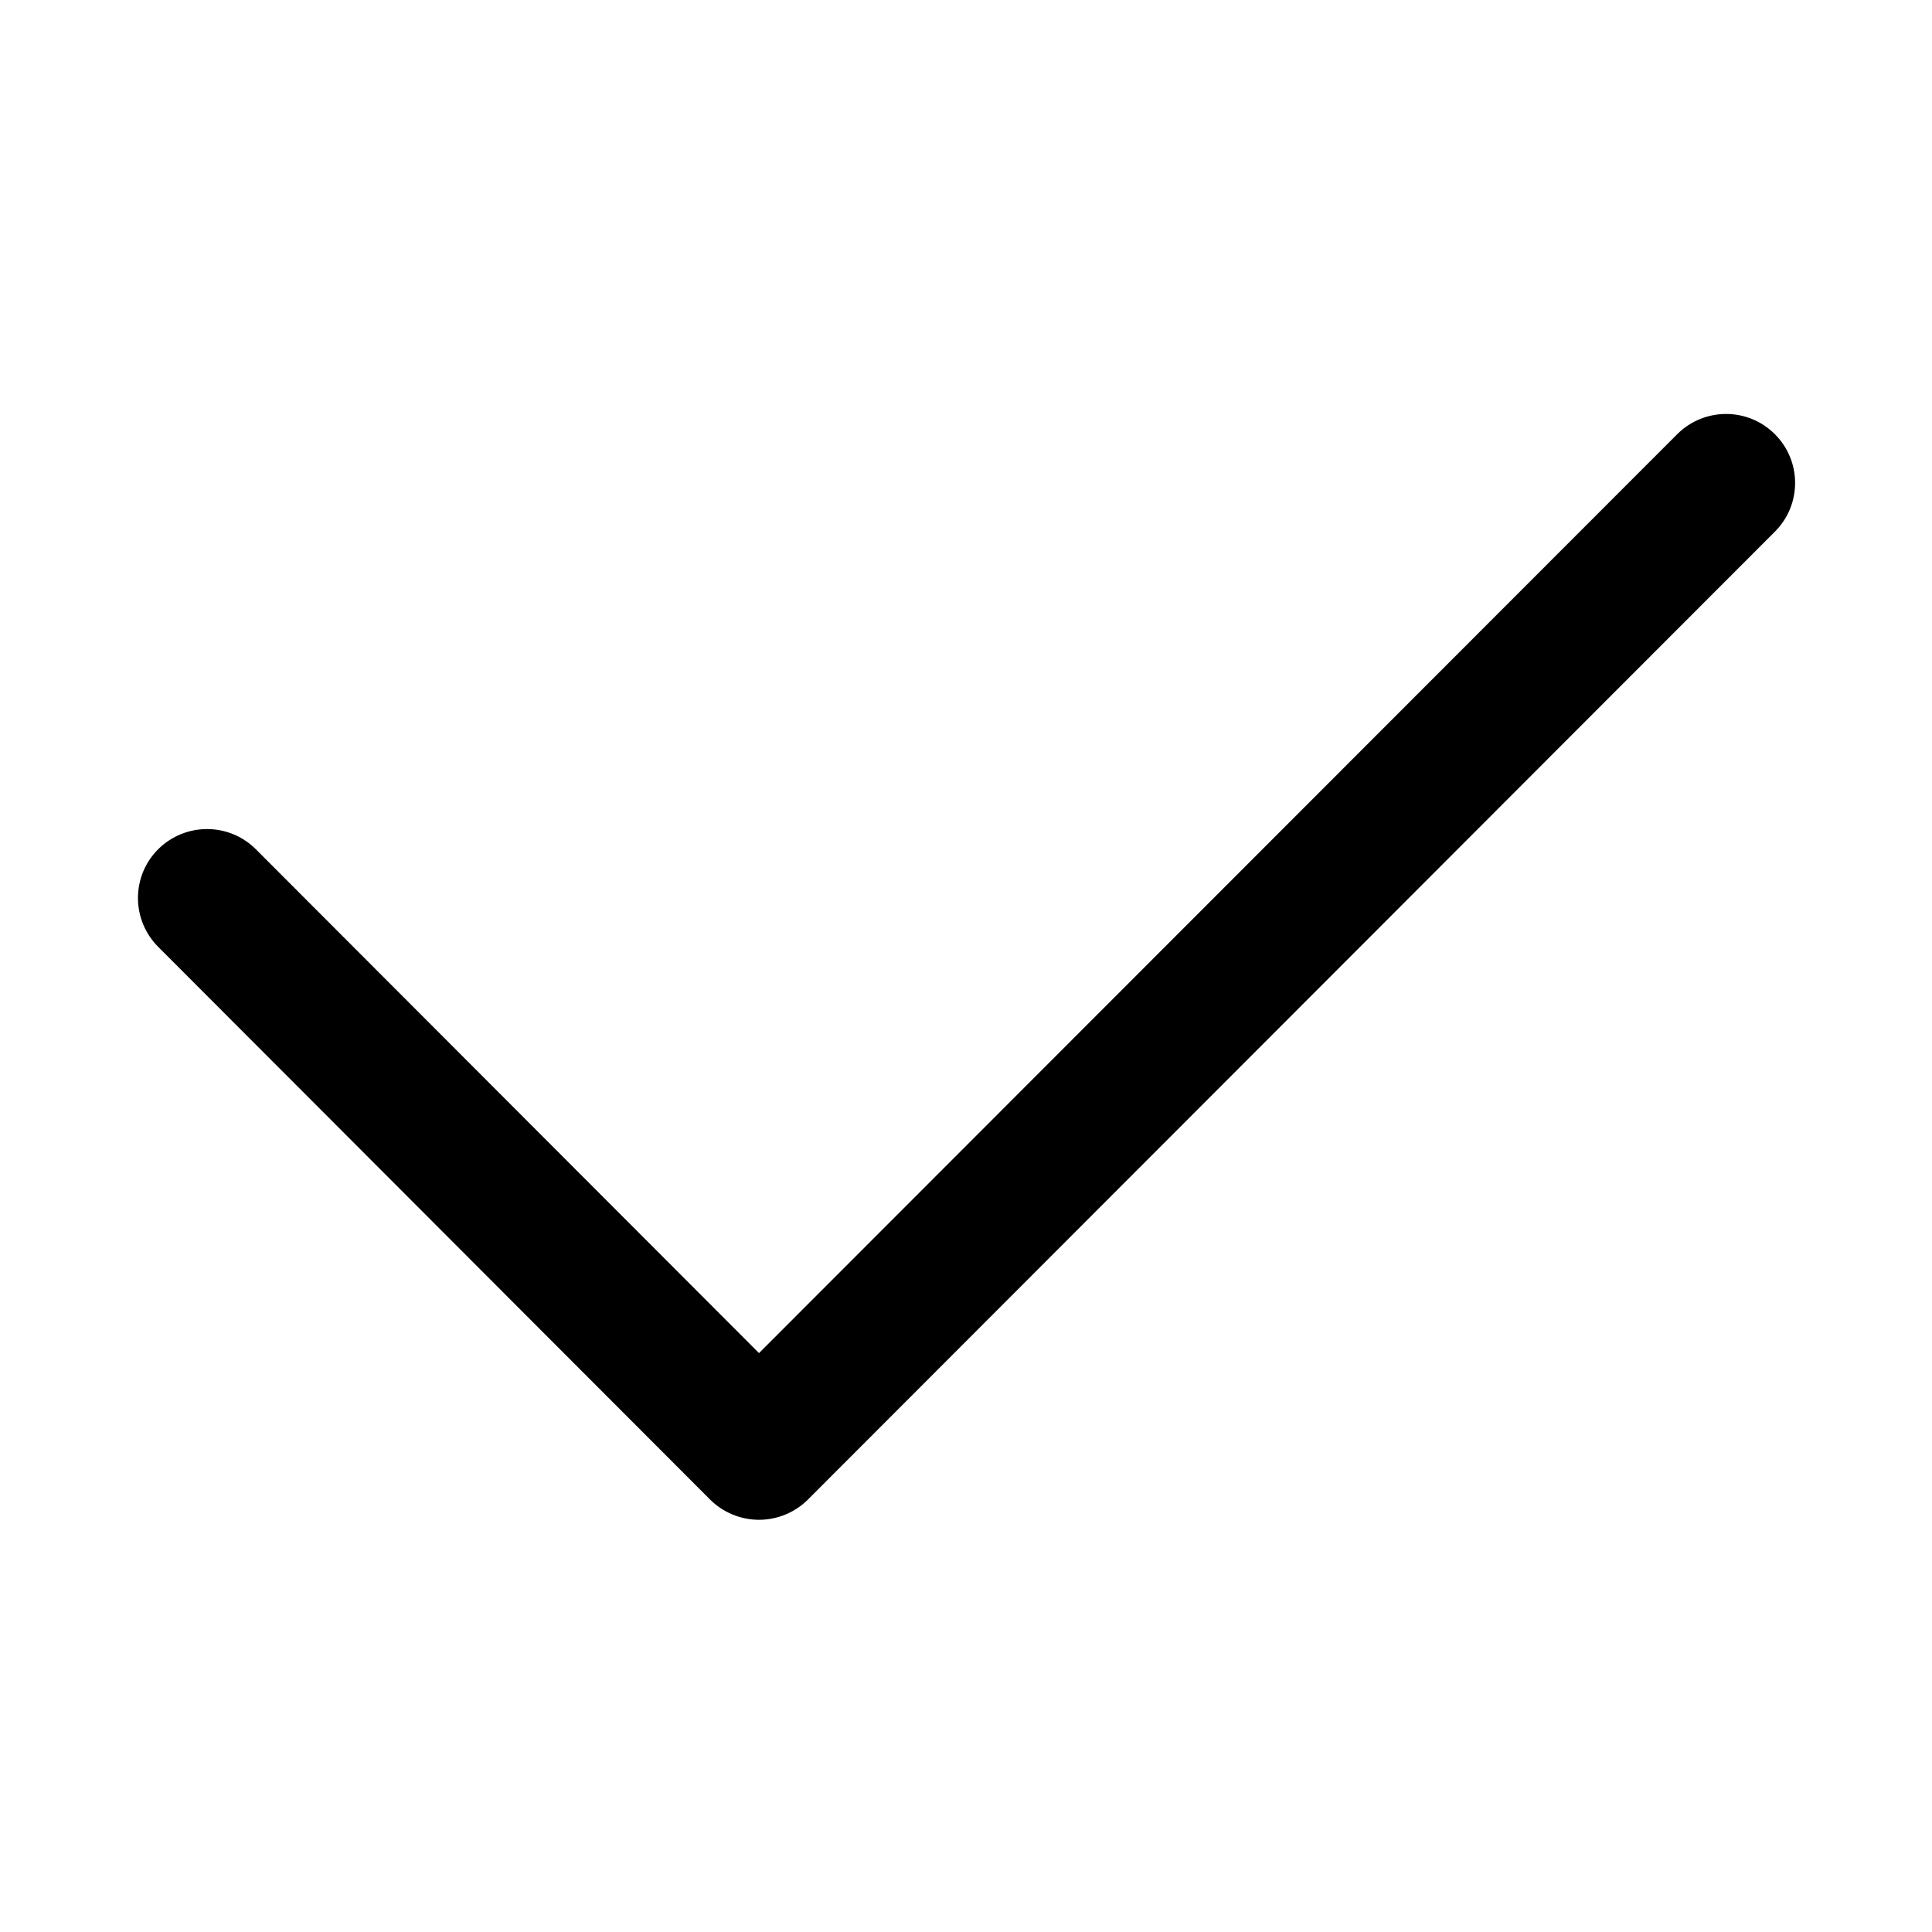
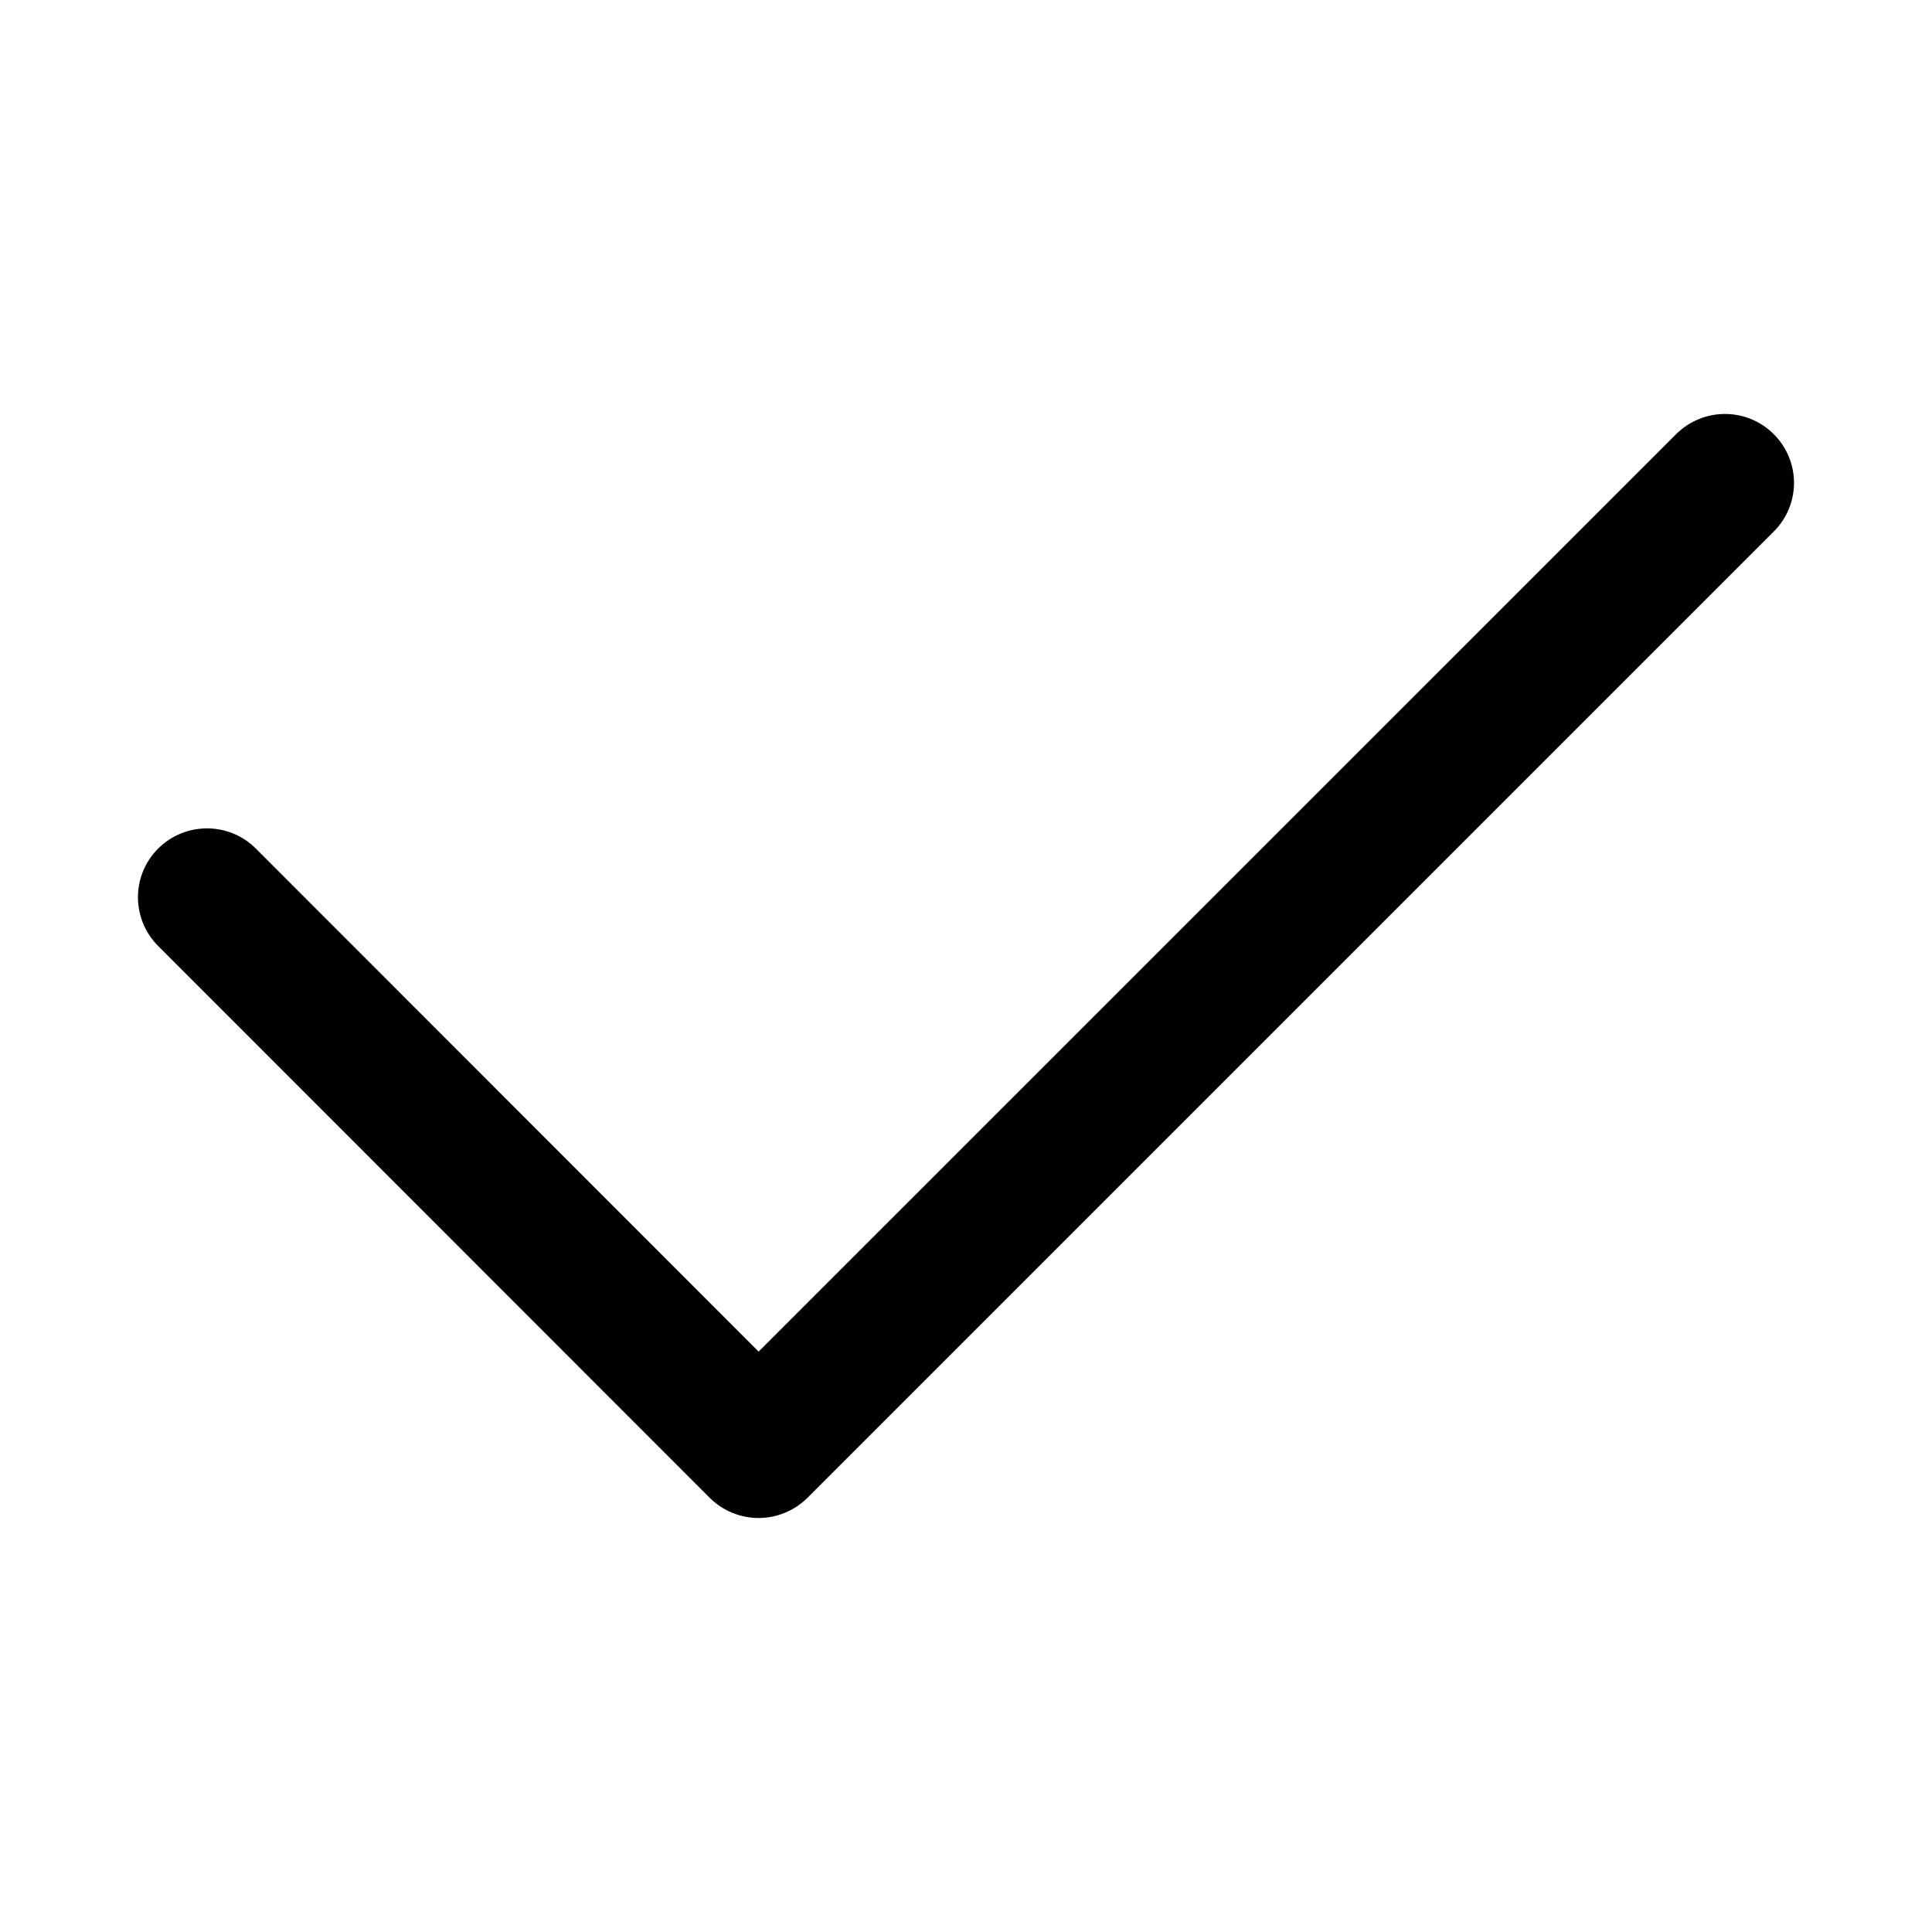
<svg xmlns="http://www.w3.org/2000/svg" width="14" height="14" viewBox="0 0 14 14">
-   <path d="M5.5 11.013c-.133 0-.26-.053-.354-.146l-4-4.006c-.195-.196-.195-.512 0-.707.196-.195.513-.195.708 0l3.646 3.651 6.654-6.659c.196-.195.512-.195.707 0 .196.195.196.512 0 .707l-7.007 7.014c-.094.093-.221.146-.354.146" fill="#000" fill-rule="evenodd" />
+   <path d="M5.497 11c-.133 0-.26-.053-.354-.146L1.146 6.855c-.195-.196-.195-.511 0-.706.196-.195.513-.195.708 0L5.497 9.794l6.649-6.648c.196-.195.512-.195.707 0 .196.195.196.511 0 .706L5.851 10.854c-.094.093-.221.146-.354.146" fill="#000" fill-rule="evenodd" />
</svg>
